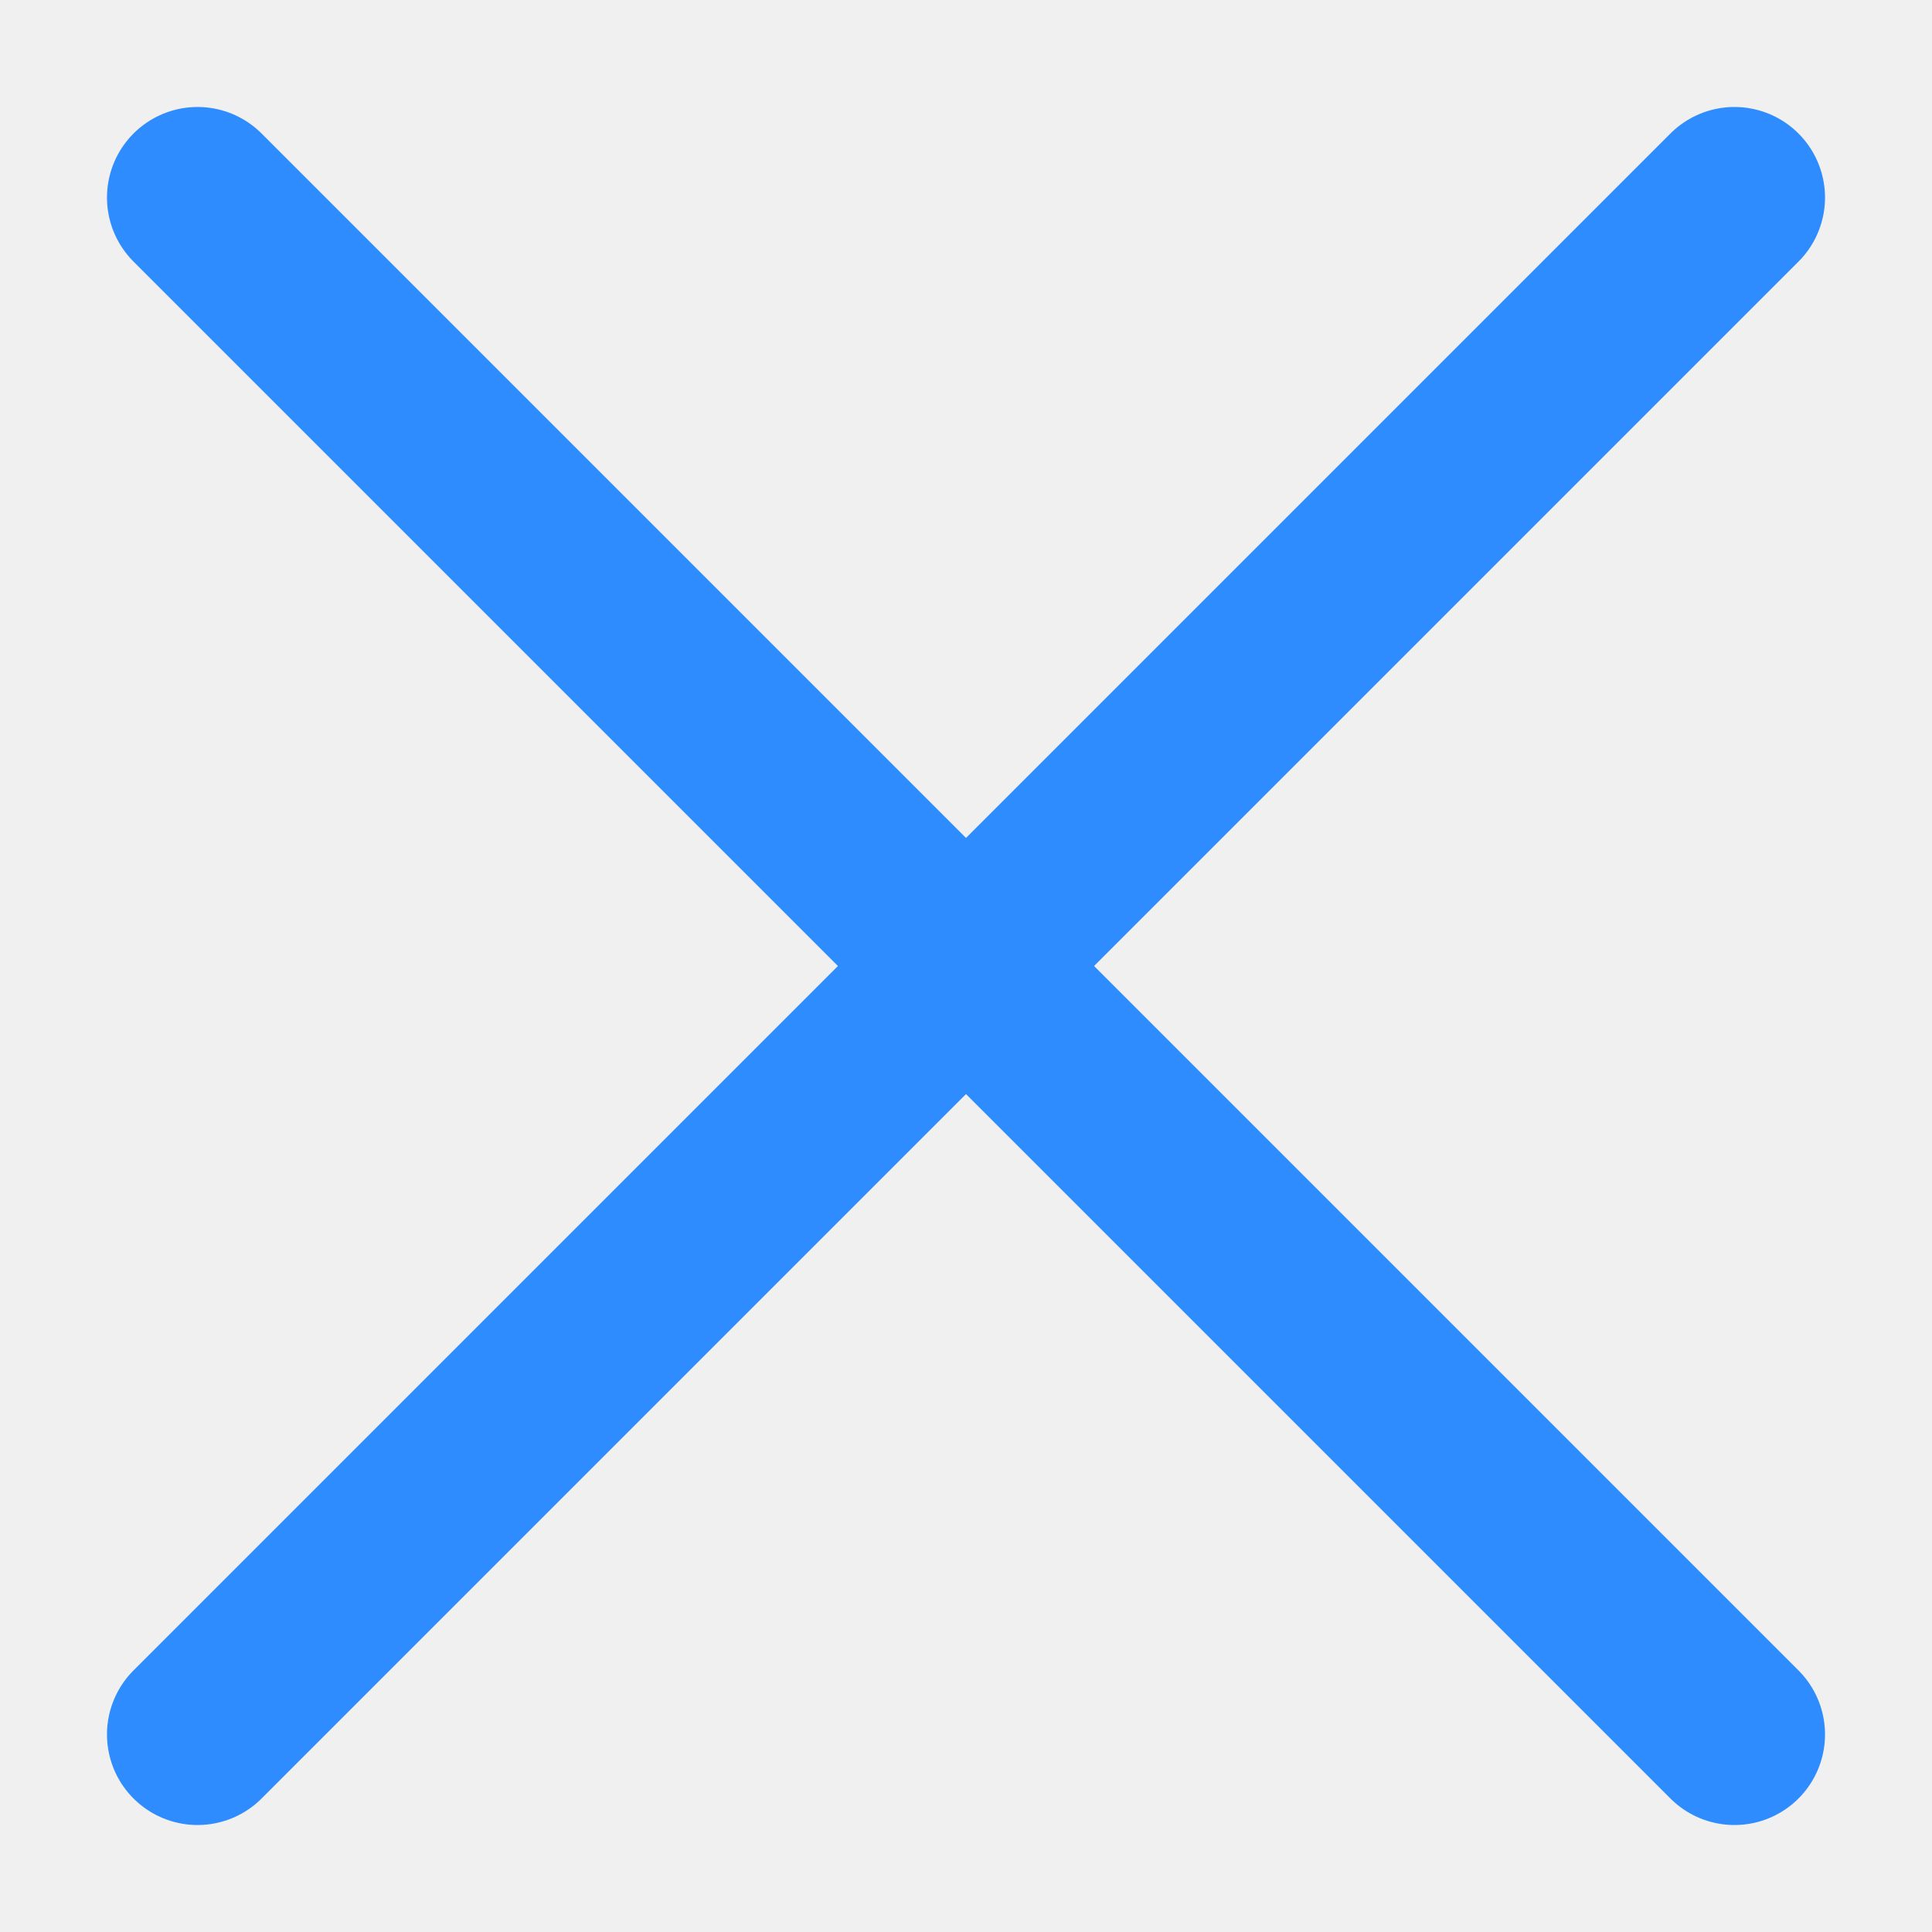
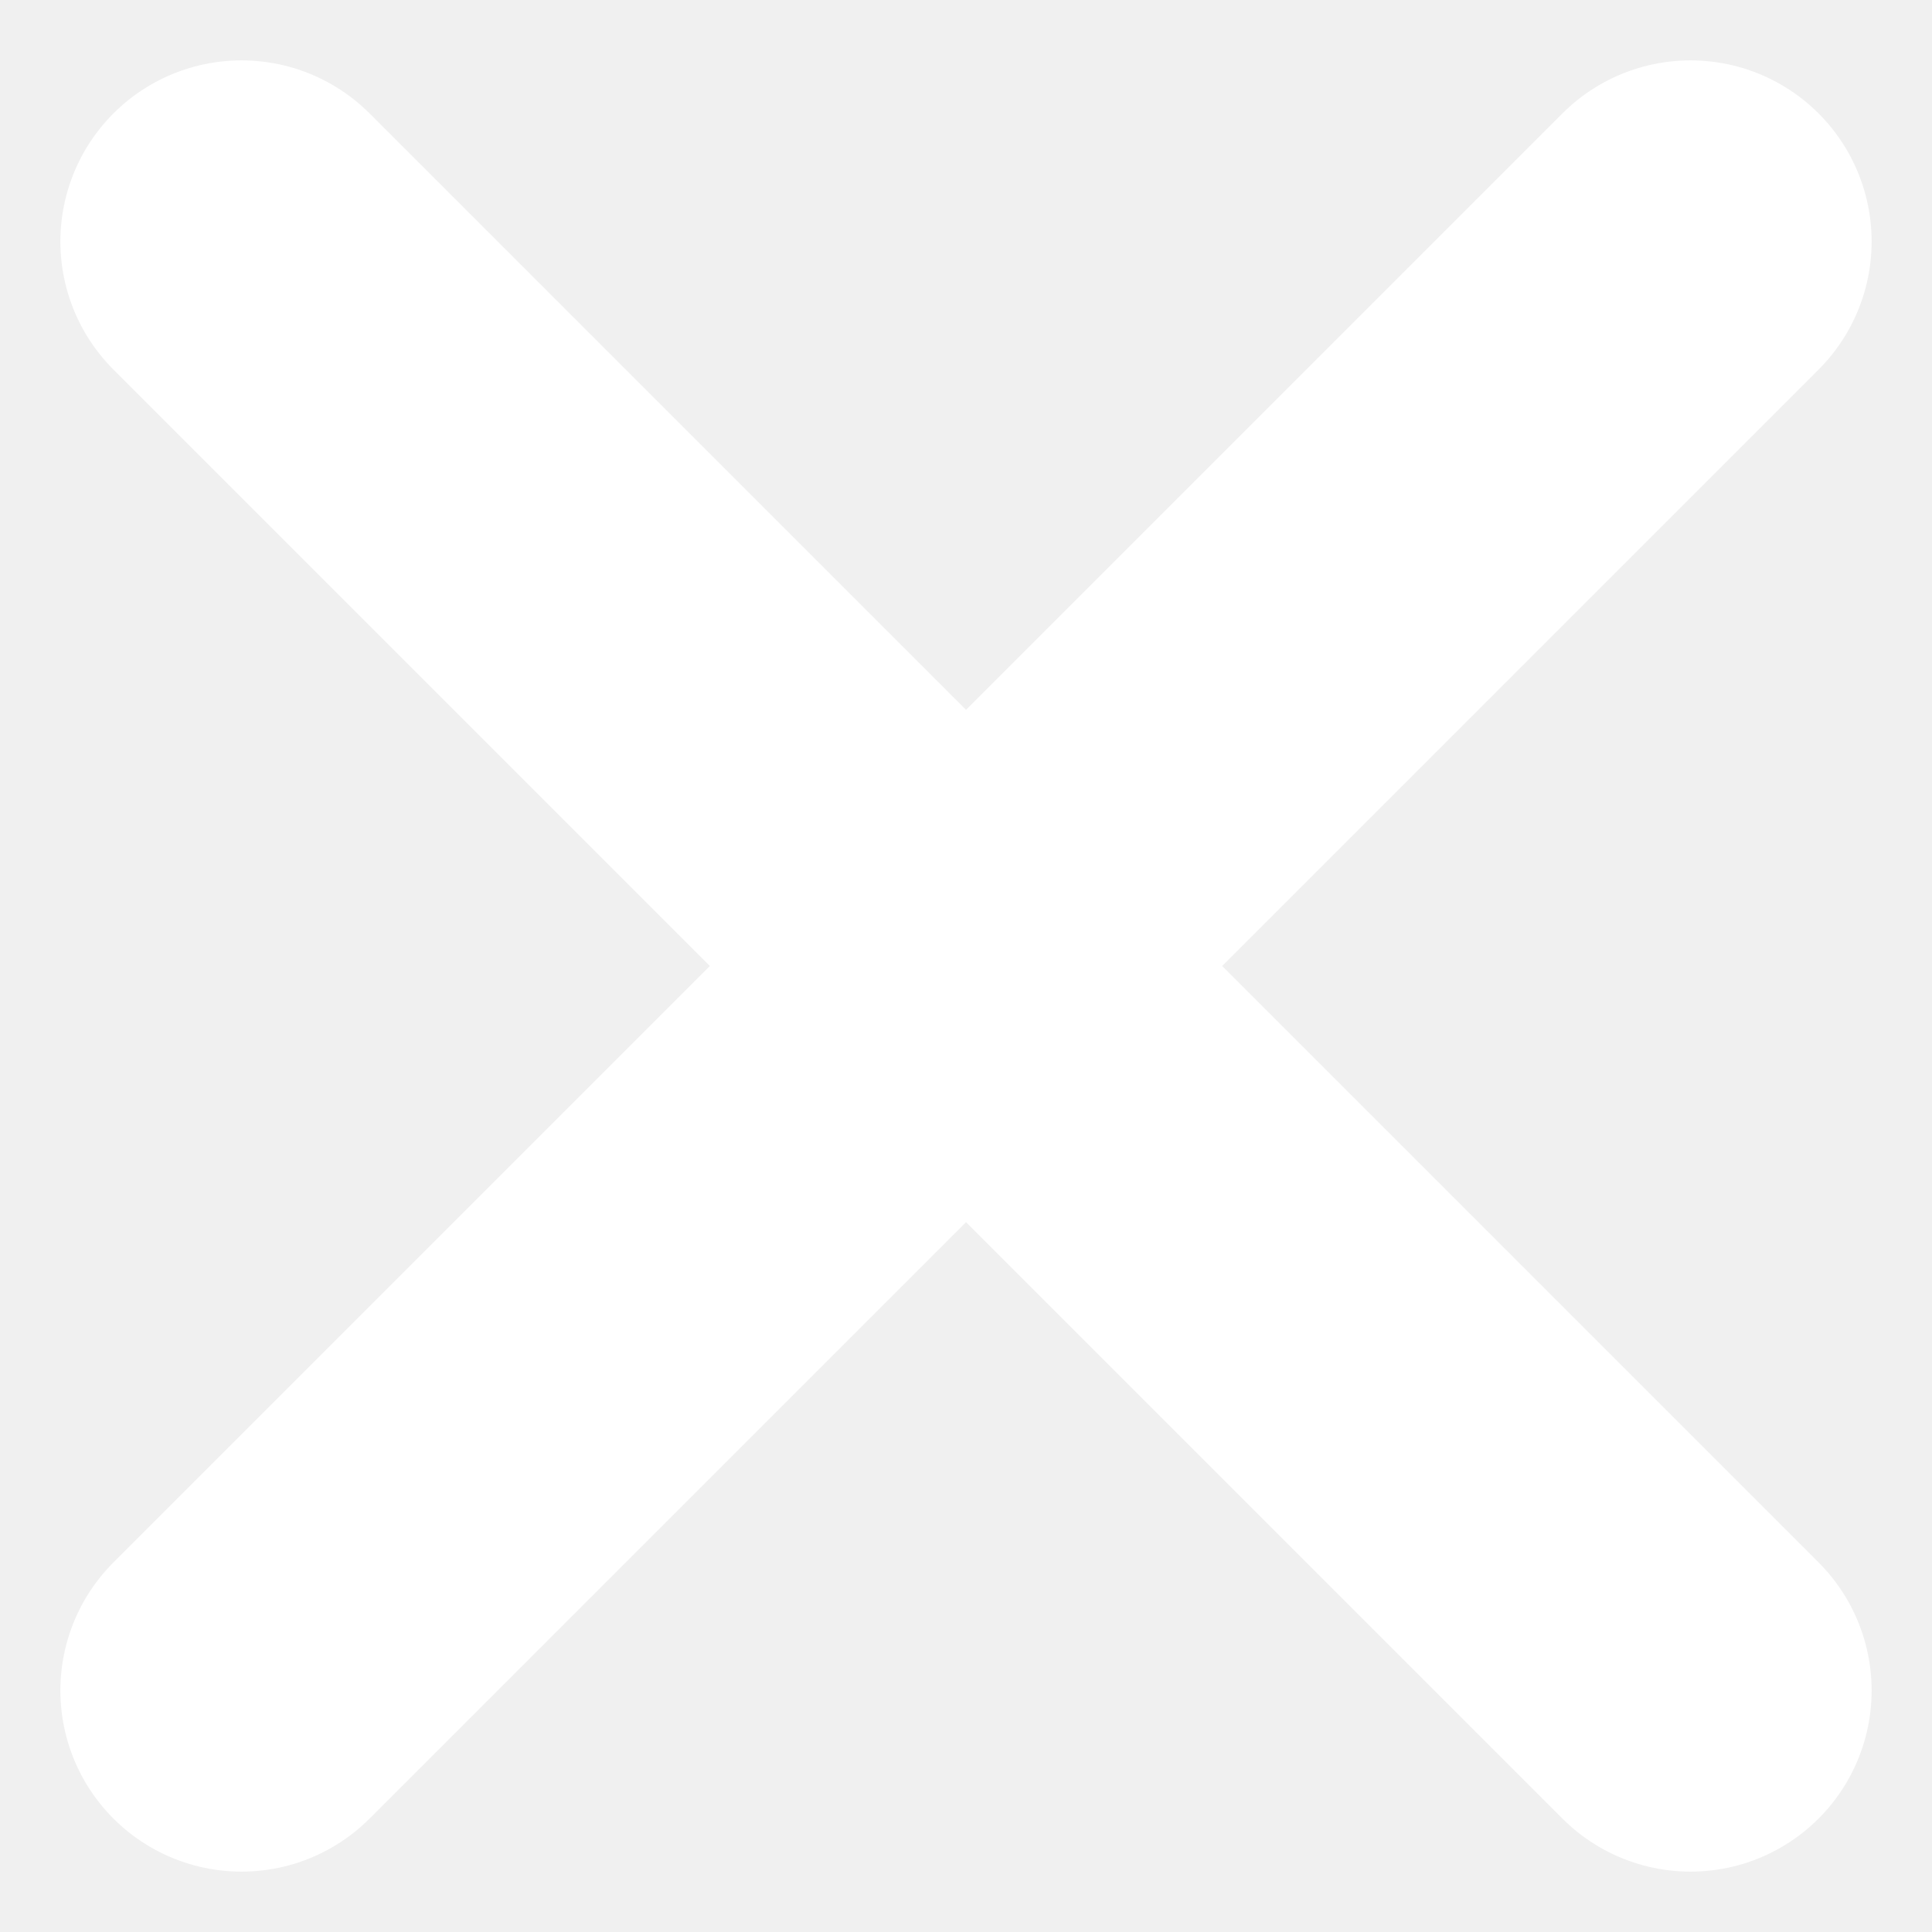
- <svg xmlns="http://www.w3.org/2000/svg" width="16" height="16" viewBox="0 0 16 16" fill="none">
-   <path d="M1.636 1.636L14.364 14.364" stroke="#2E8CFE" stroke-width="1.5" stroke-linecap="round" />
-   <path d="M14.364 1.636L1.636 14.364" stroke="#2E8CFE" stroke-width="1.5" stroke-linecap="round" />
+ <svg xmlns="http://www.w3.org/2000/svg" width="8" height="8" viewBox="0 0 8 8" fill="none">
+   <path d="M1 1L7 7" stroke="white" stroke-width="1.5" stroke-linecap="round" />
+   <path d="M7 1L1 7" stroke="white" stroke-width="1.5" stroke-linecap="round" />
</svg>
